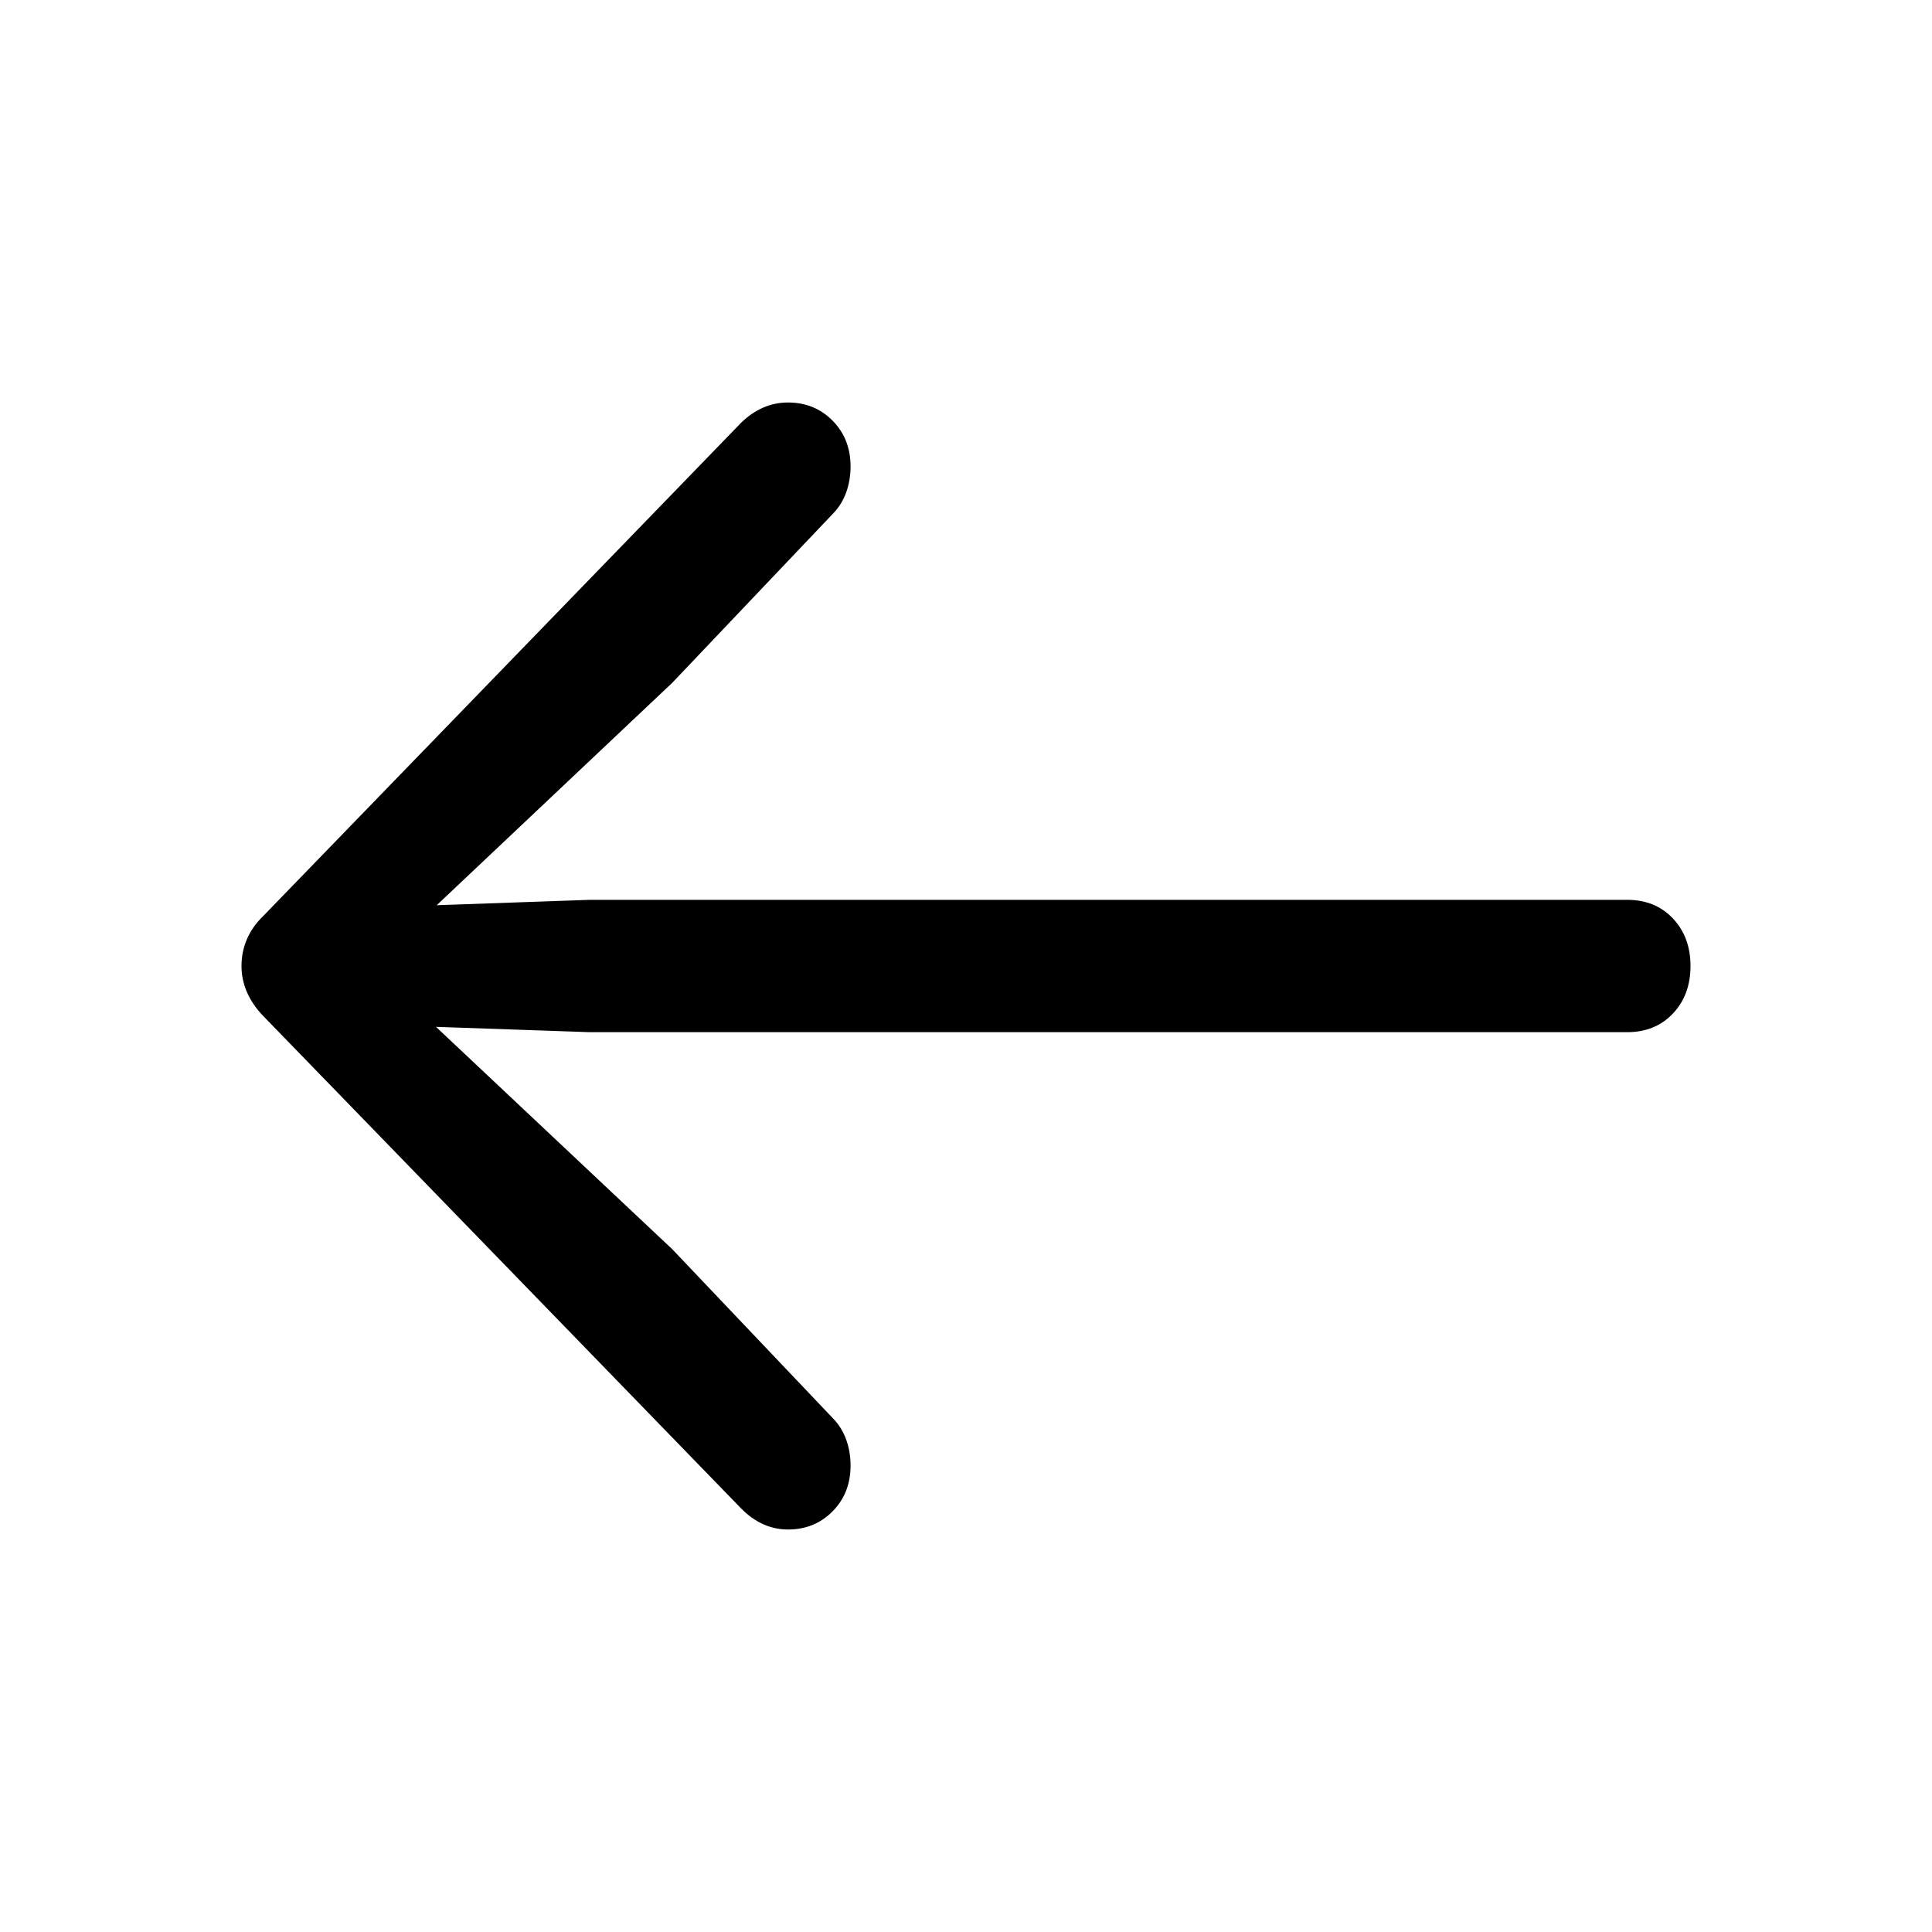
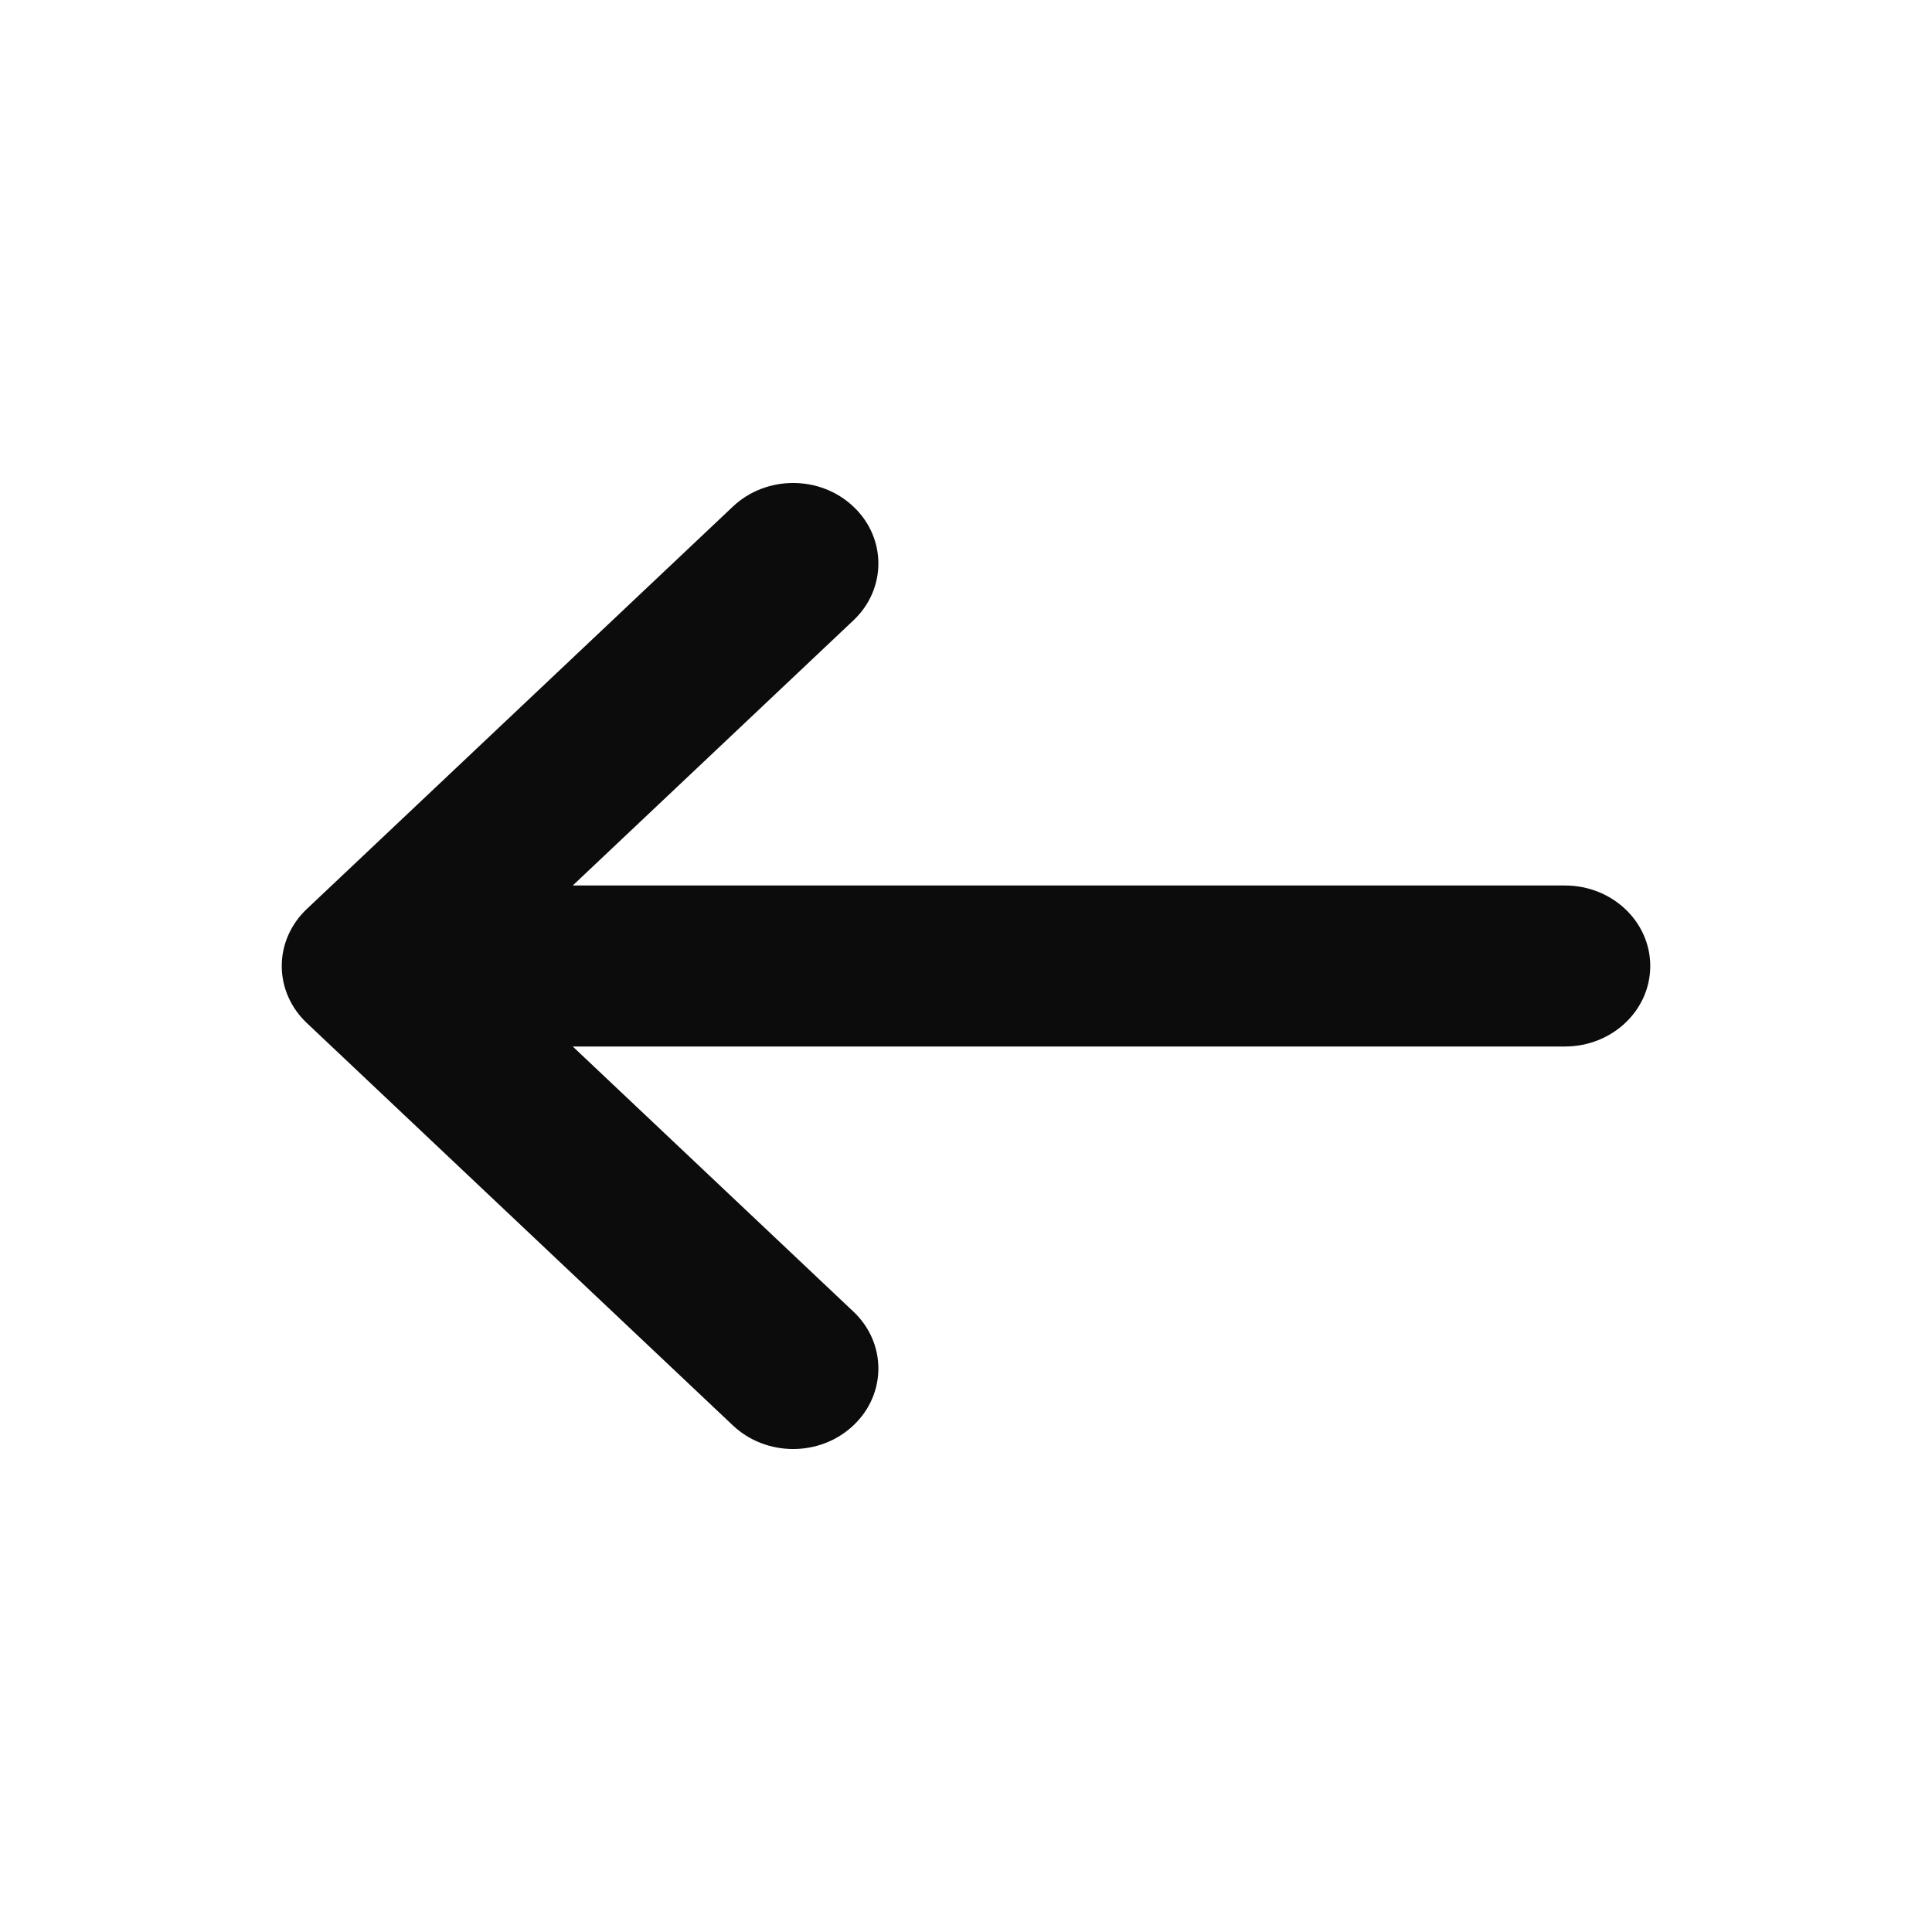
<svg xmlns="http://www.w3.org/2000/svg" width="24" height="24" viewBox="0 0 24 24" fill="none">
-   <path d="M3 12C3 11.883 3.022 11.772 3.067 11.668C3.112 11.563 3.179 11.467 3.268 11.381L9.209 5.249C9.381 5.083 9.575 5 9.789 5C10.009 5 10.194 5.075 10.343 5.226C10.492 5.377 10.566 5.566 10.566 5.794C10.566 5.905 10.549 6.011 10.513 6.113C10.477 6.214 10.423 6.302 10.352 6.376L8.351 8.482L5.425 11.245L7.324 11.178L20.214 11.178C20.446 11.178 20.635 11.255 20.781 11.409C20.927 11.563 21 11.76 21 12C21 12.24 20.927 12.437 20.781 12.591C20.635 12.745 20.446 12.822 20.214 12.822L7.324 12.822L5.416 12.756L8.351 15.518L10.352 17.624C10.423 17.698 10.477 17.786 10.513 17.887C10.549 17.989 10.566 18.095 10.566 18.206C10.566 18.434 10.492 18.623 10.343 18.774C10.194 18.925 10.009 19 9.789 19C9.575 19 9.381 18.914 9.209 18.741L3.268 12.619C3.179 12.526 3.112 12.428 3.067 12.323C3.022 12.219 3 12.111 3 12Z" fill="black" />
+   <path fill-rule="evenodd" clip-rule="evenodd" d="M10.601 16.293C11.015 16.683 11.015 17.317 10.601 17.707C10.188 18.098 9.518 18.098 9.104 17.707L3.81 12.707C3.612 12.52 3.5 12.265 3.5 12C3.5 11.735 3.612 11.48 3.81 11.293L9.104 6.293C9.518 5.902 10.188 5.902 10.601 6.293C11.015 6.683 11.015 7.317 10.601 7.707L7.115 11L19.441 11C20.026 11 20.5 11.448 20.5 12C20.5 12.552 20.026 13 19.441 13L7.115 13L10.601 16.293Z" fill="#0C0C0D" />
</svg>
